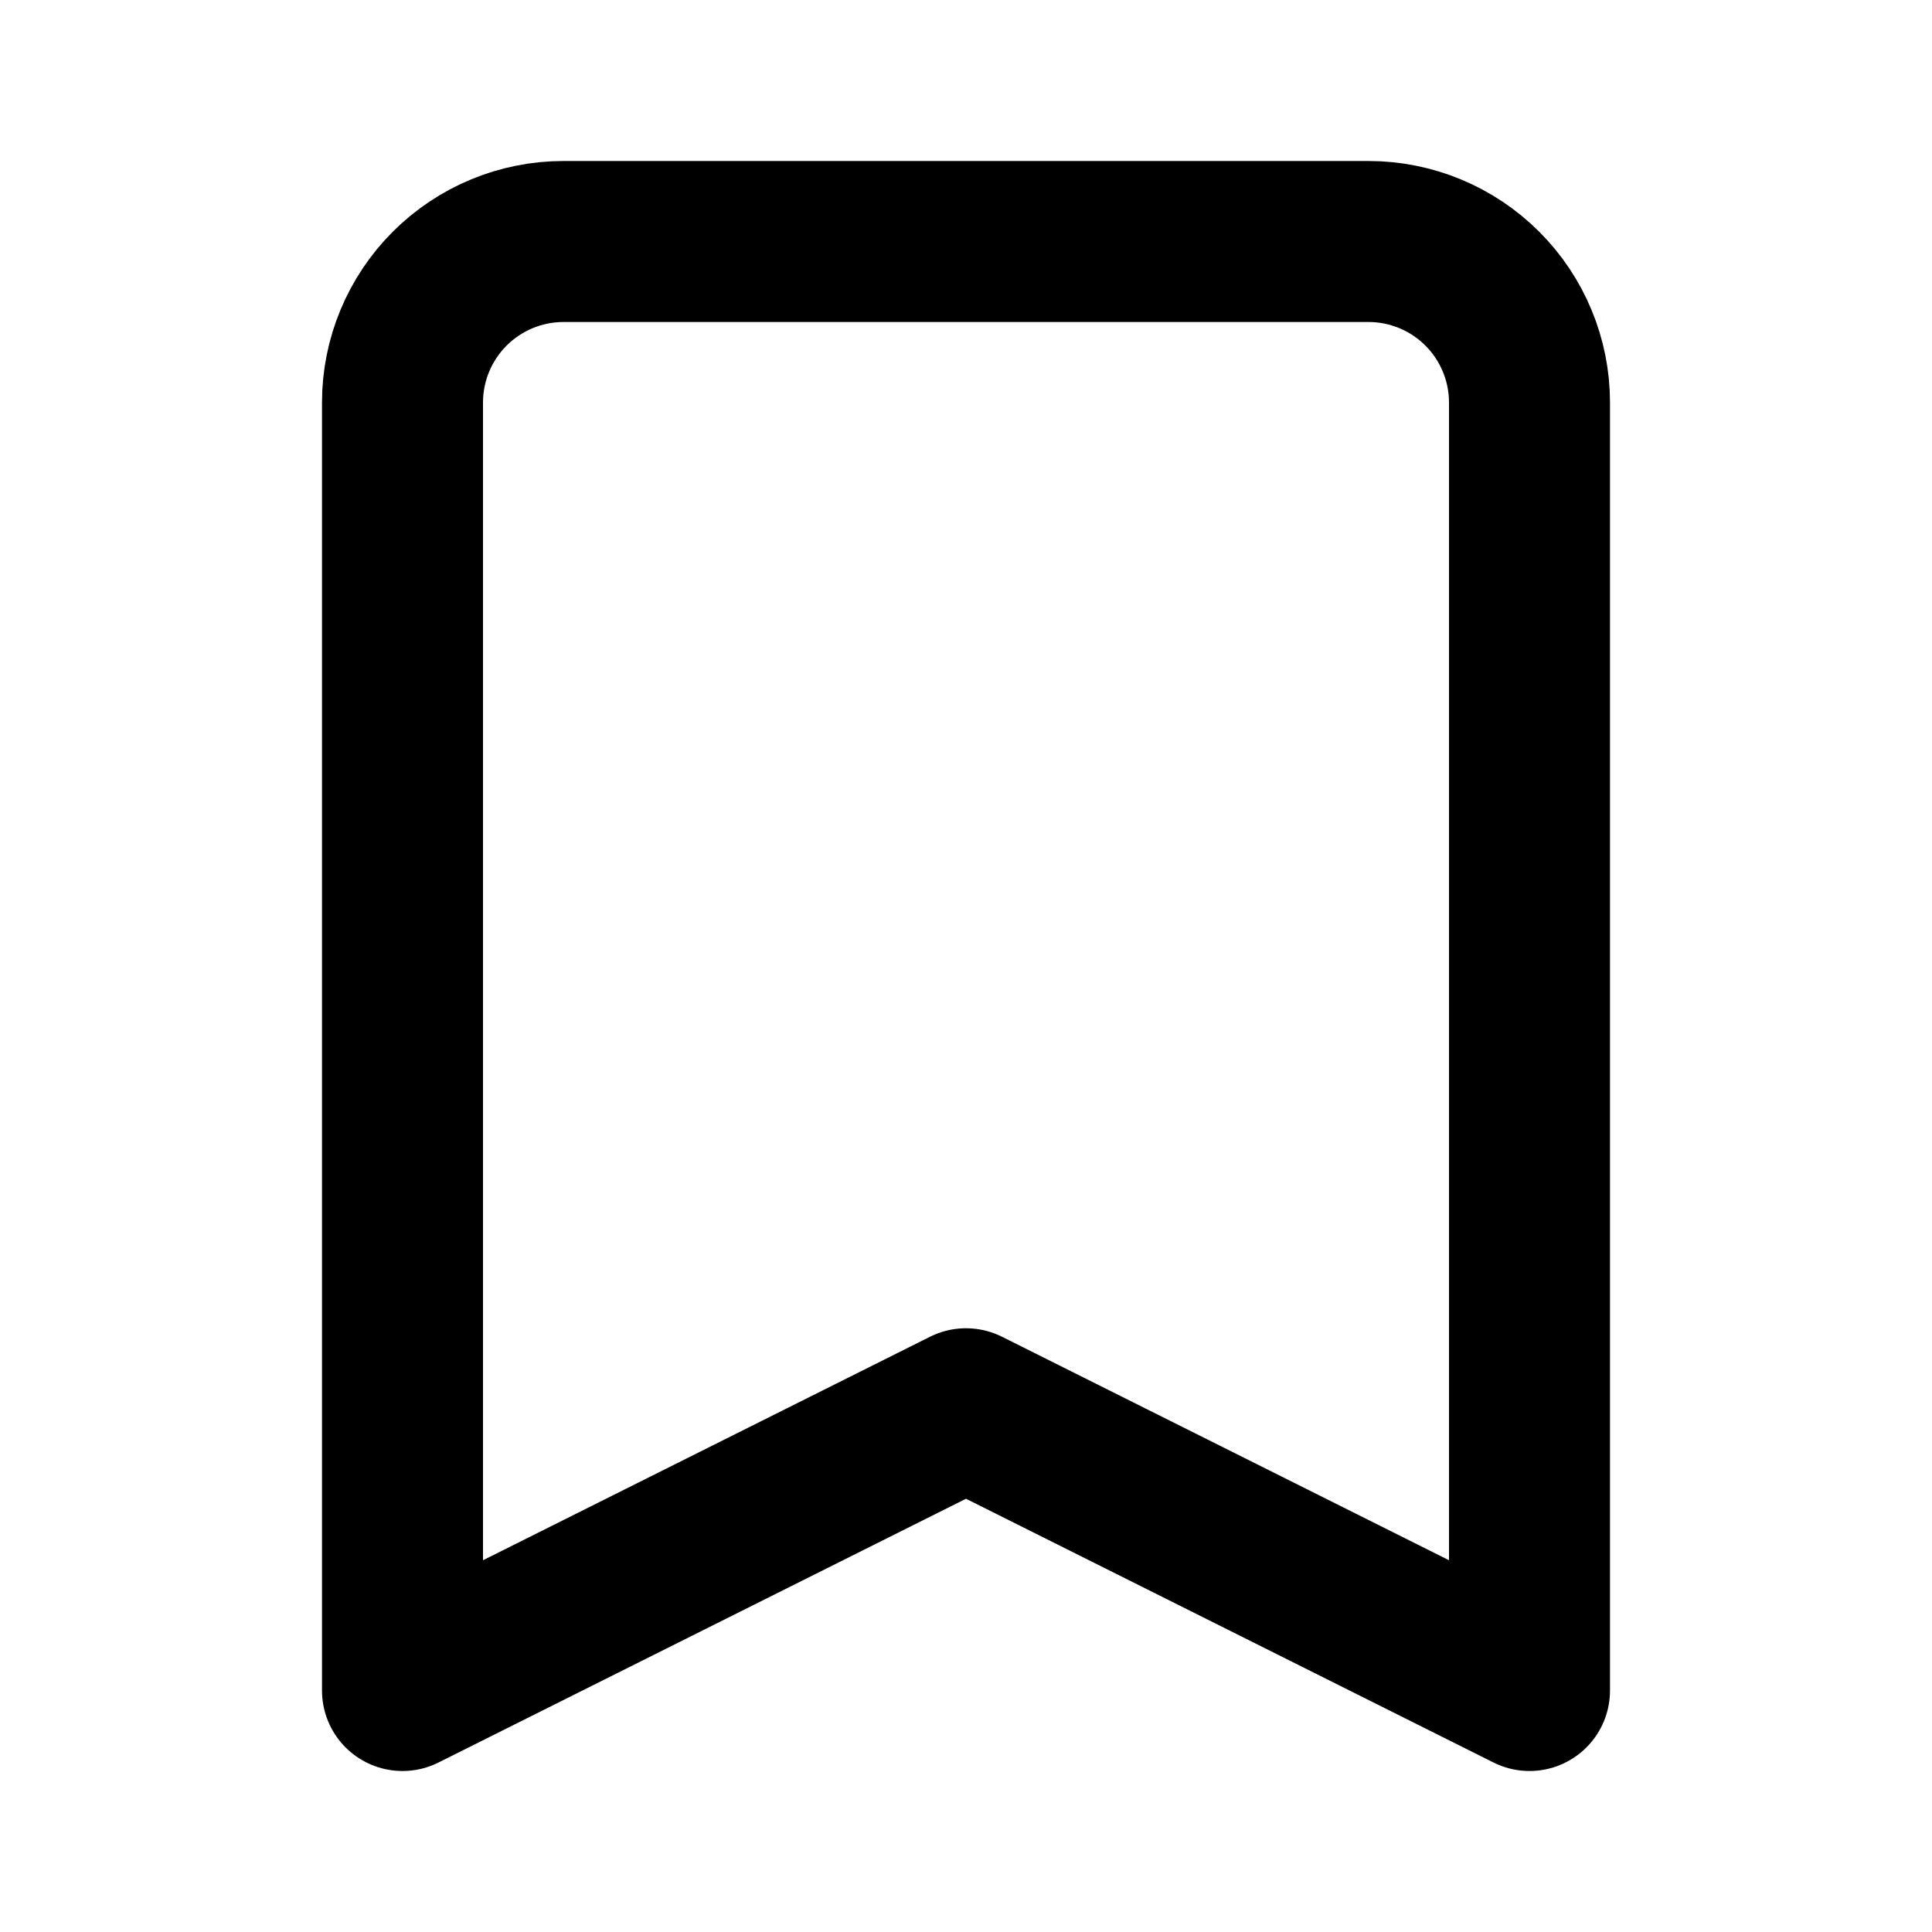
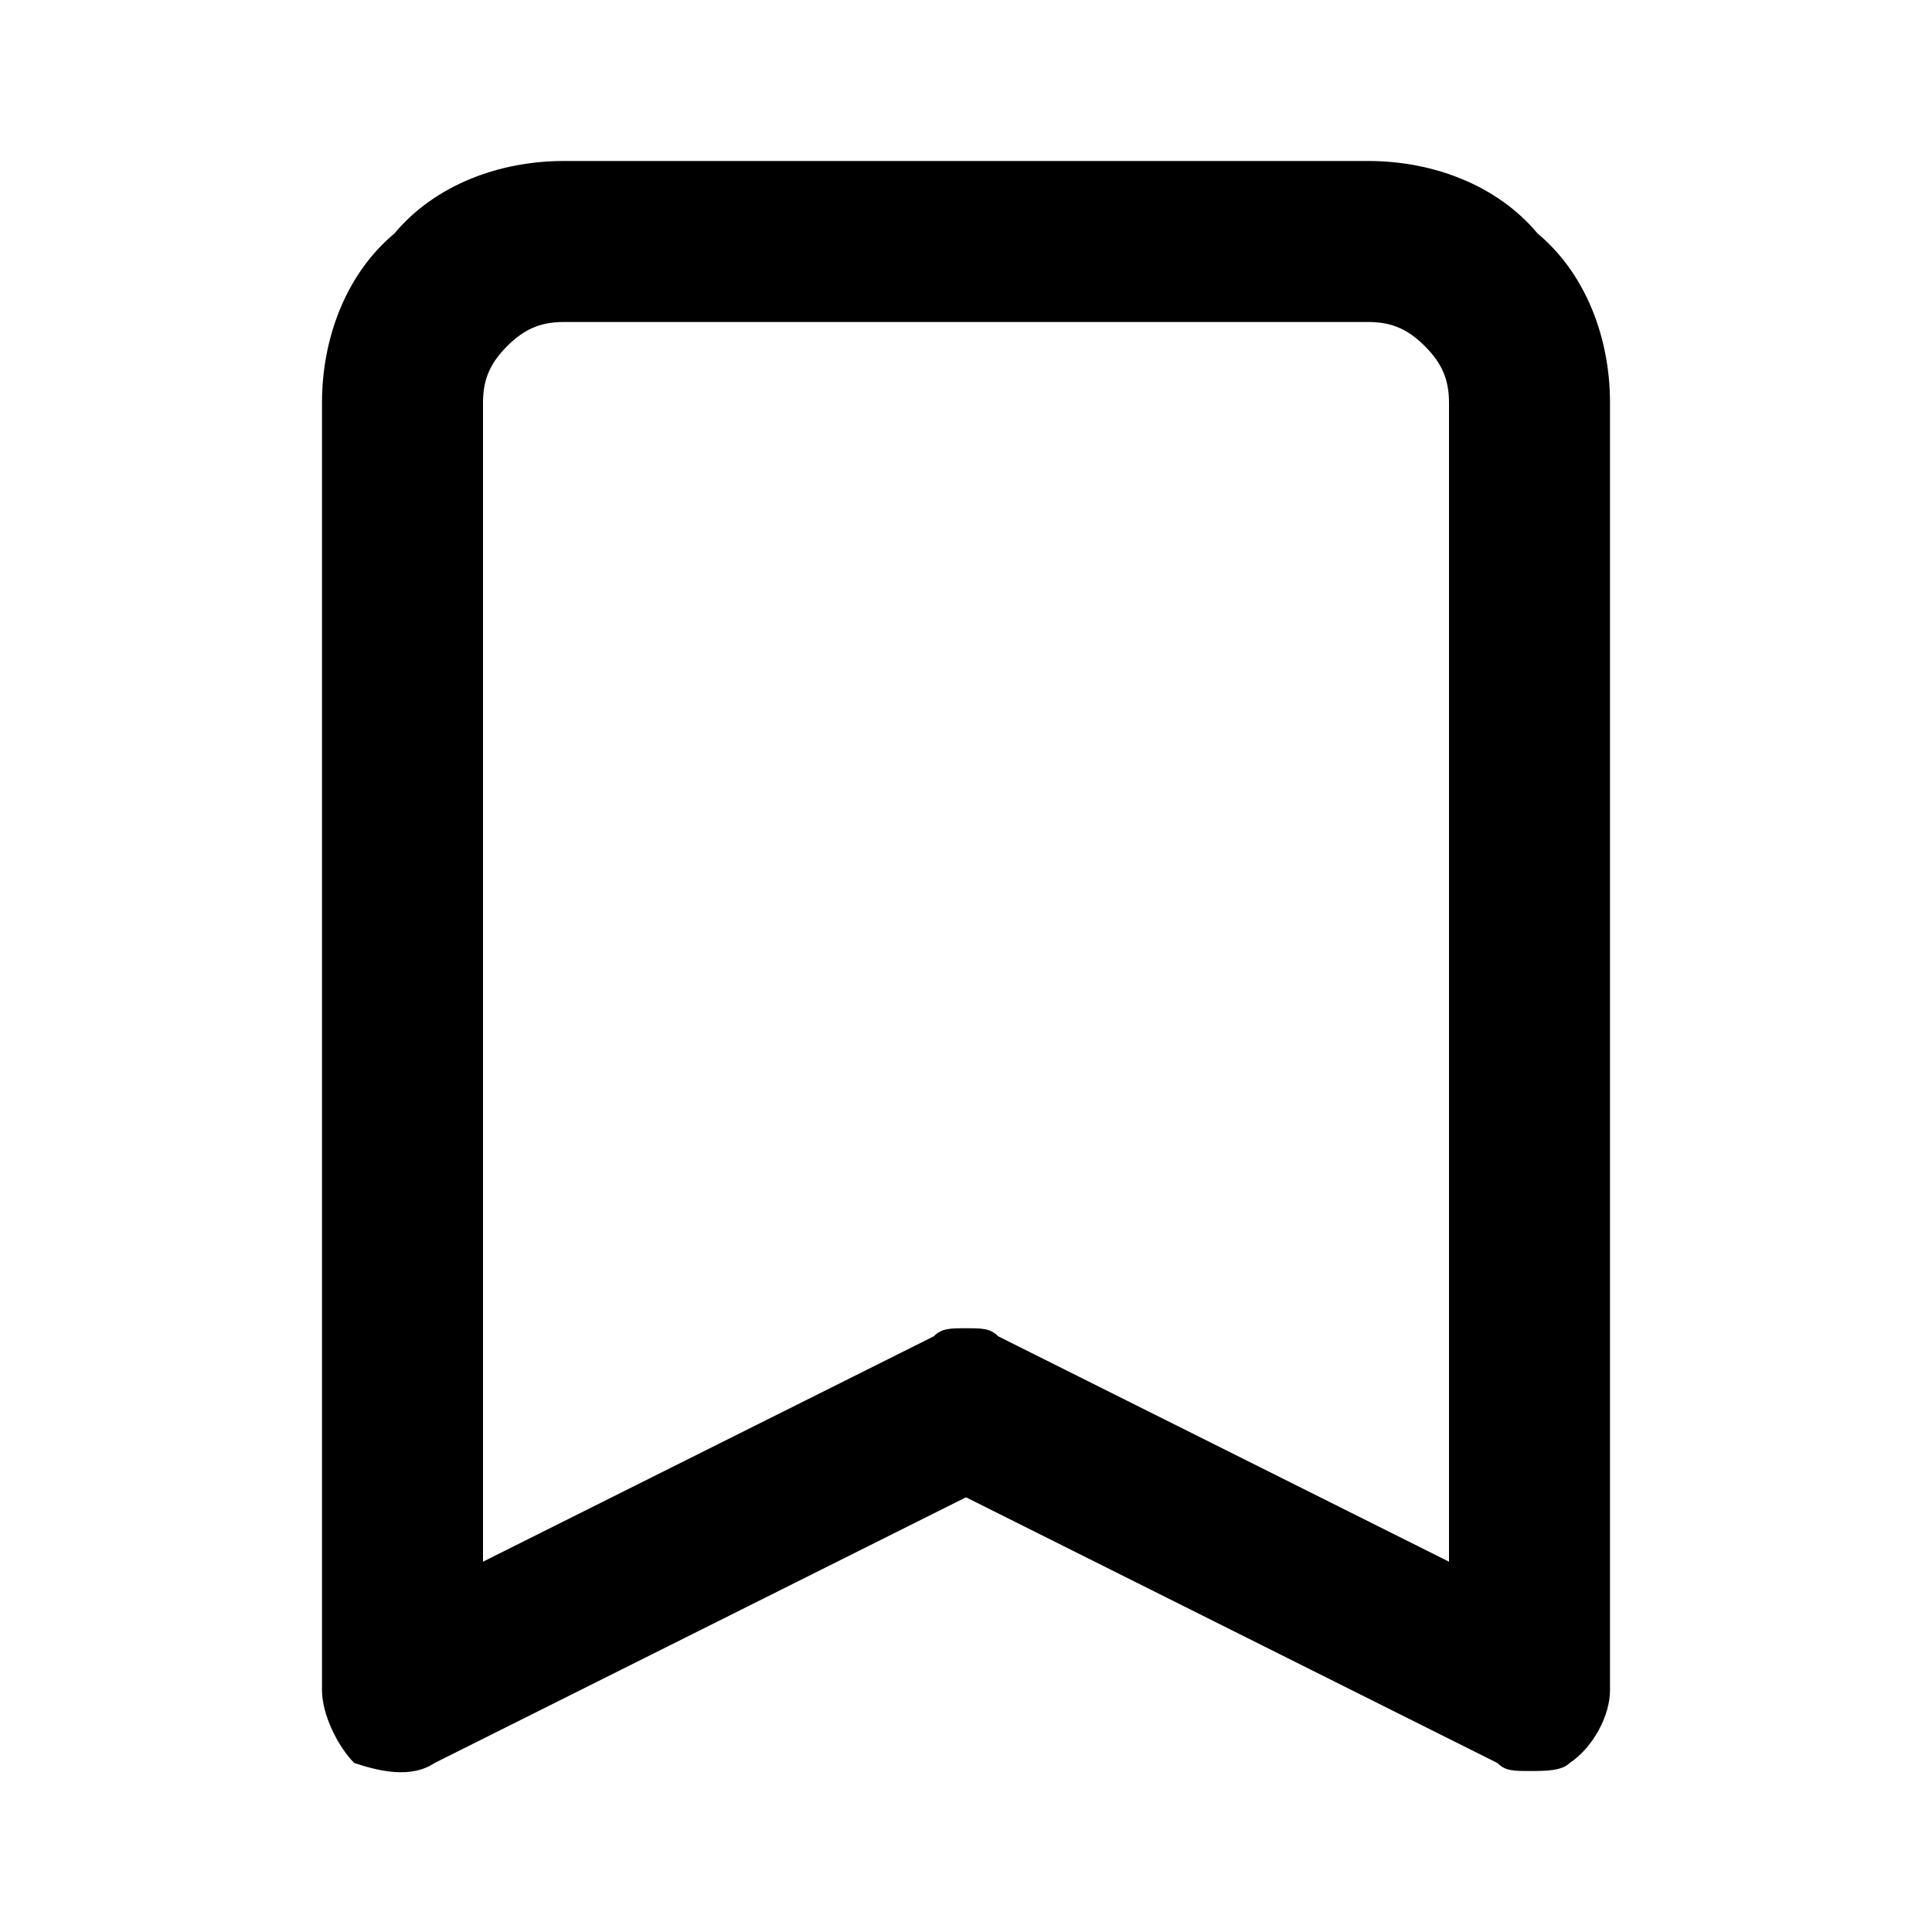
- <svg xmlns="http://www.w3.org/2000/svg" width="24" height="24" viewBox="0 0 24 24" fill="none">
-   <path d="M5.586 3.586C5.211 3.961 5 4.47 5 5V21L12 17.5L19 21V5C19 4.47 18.789 3.961 18.414 3.586C18.039 3.211 17.53 3 17 3H7C6.47 3 5.961 3.211 5.586 3.586Z" stroke="black" stroke-width="2" stroke-linecap="round" stroke-linejoin="round" />
+ <svg xmlns="http://www.w3.org/2000/svg" version="1.1" id="Слой_1" x="0px" y="0px" viewBox="0 0 24 24" style="enable-background:new 0 0 24 24;" xml:space="preserve">
+   <g>
+     <path d="M19,22c-0.2,0-0.3,0-0.4-0.1L12,18.6l-6.6,3.3c-0.3,0.2-0.7,0.1-1,0C4.2,21.7,4,21.3,4,21V5c0-0.8,0.3-1.6,0.9-2.1   C5.4,2.3,6.2,2,7,2h10c0.8,0,1.6,0.3,2.1,0.9C19.7,3.4,20,4.2,20,5v16c0,0.3-0.2,0.7-0.5,0.9C19.4,22,19.2,22,19,22z M12,16.5   c0.2,0,0.3,0,0.4,0.1l5.6,2.8V5c0-0.3-0.1-0.5-0.3-0.7C17.5,4.1,17.3,4,17,4H7C6.7,4,6.5,4.1,6.3,4.3C6.1,4.5,6,4.7,6,5v14.4   l5.6-2.8C11.7,16.5,11.8,16.5,12,16.5z" />
+   </g>
</svg>
